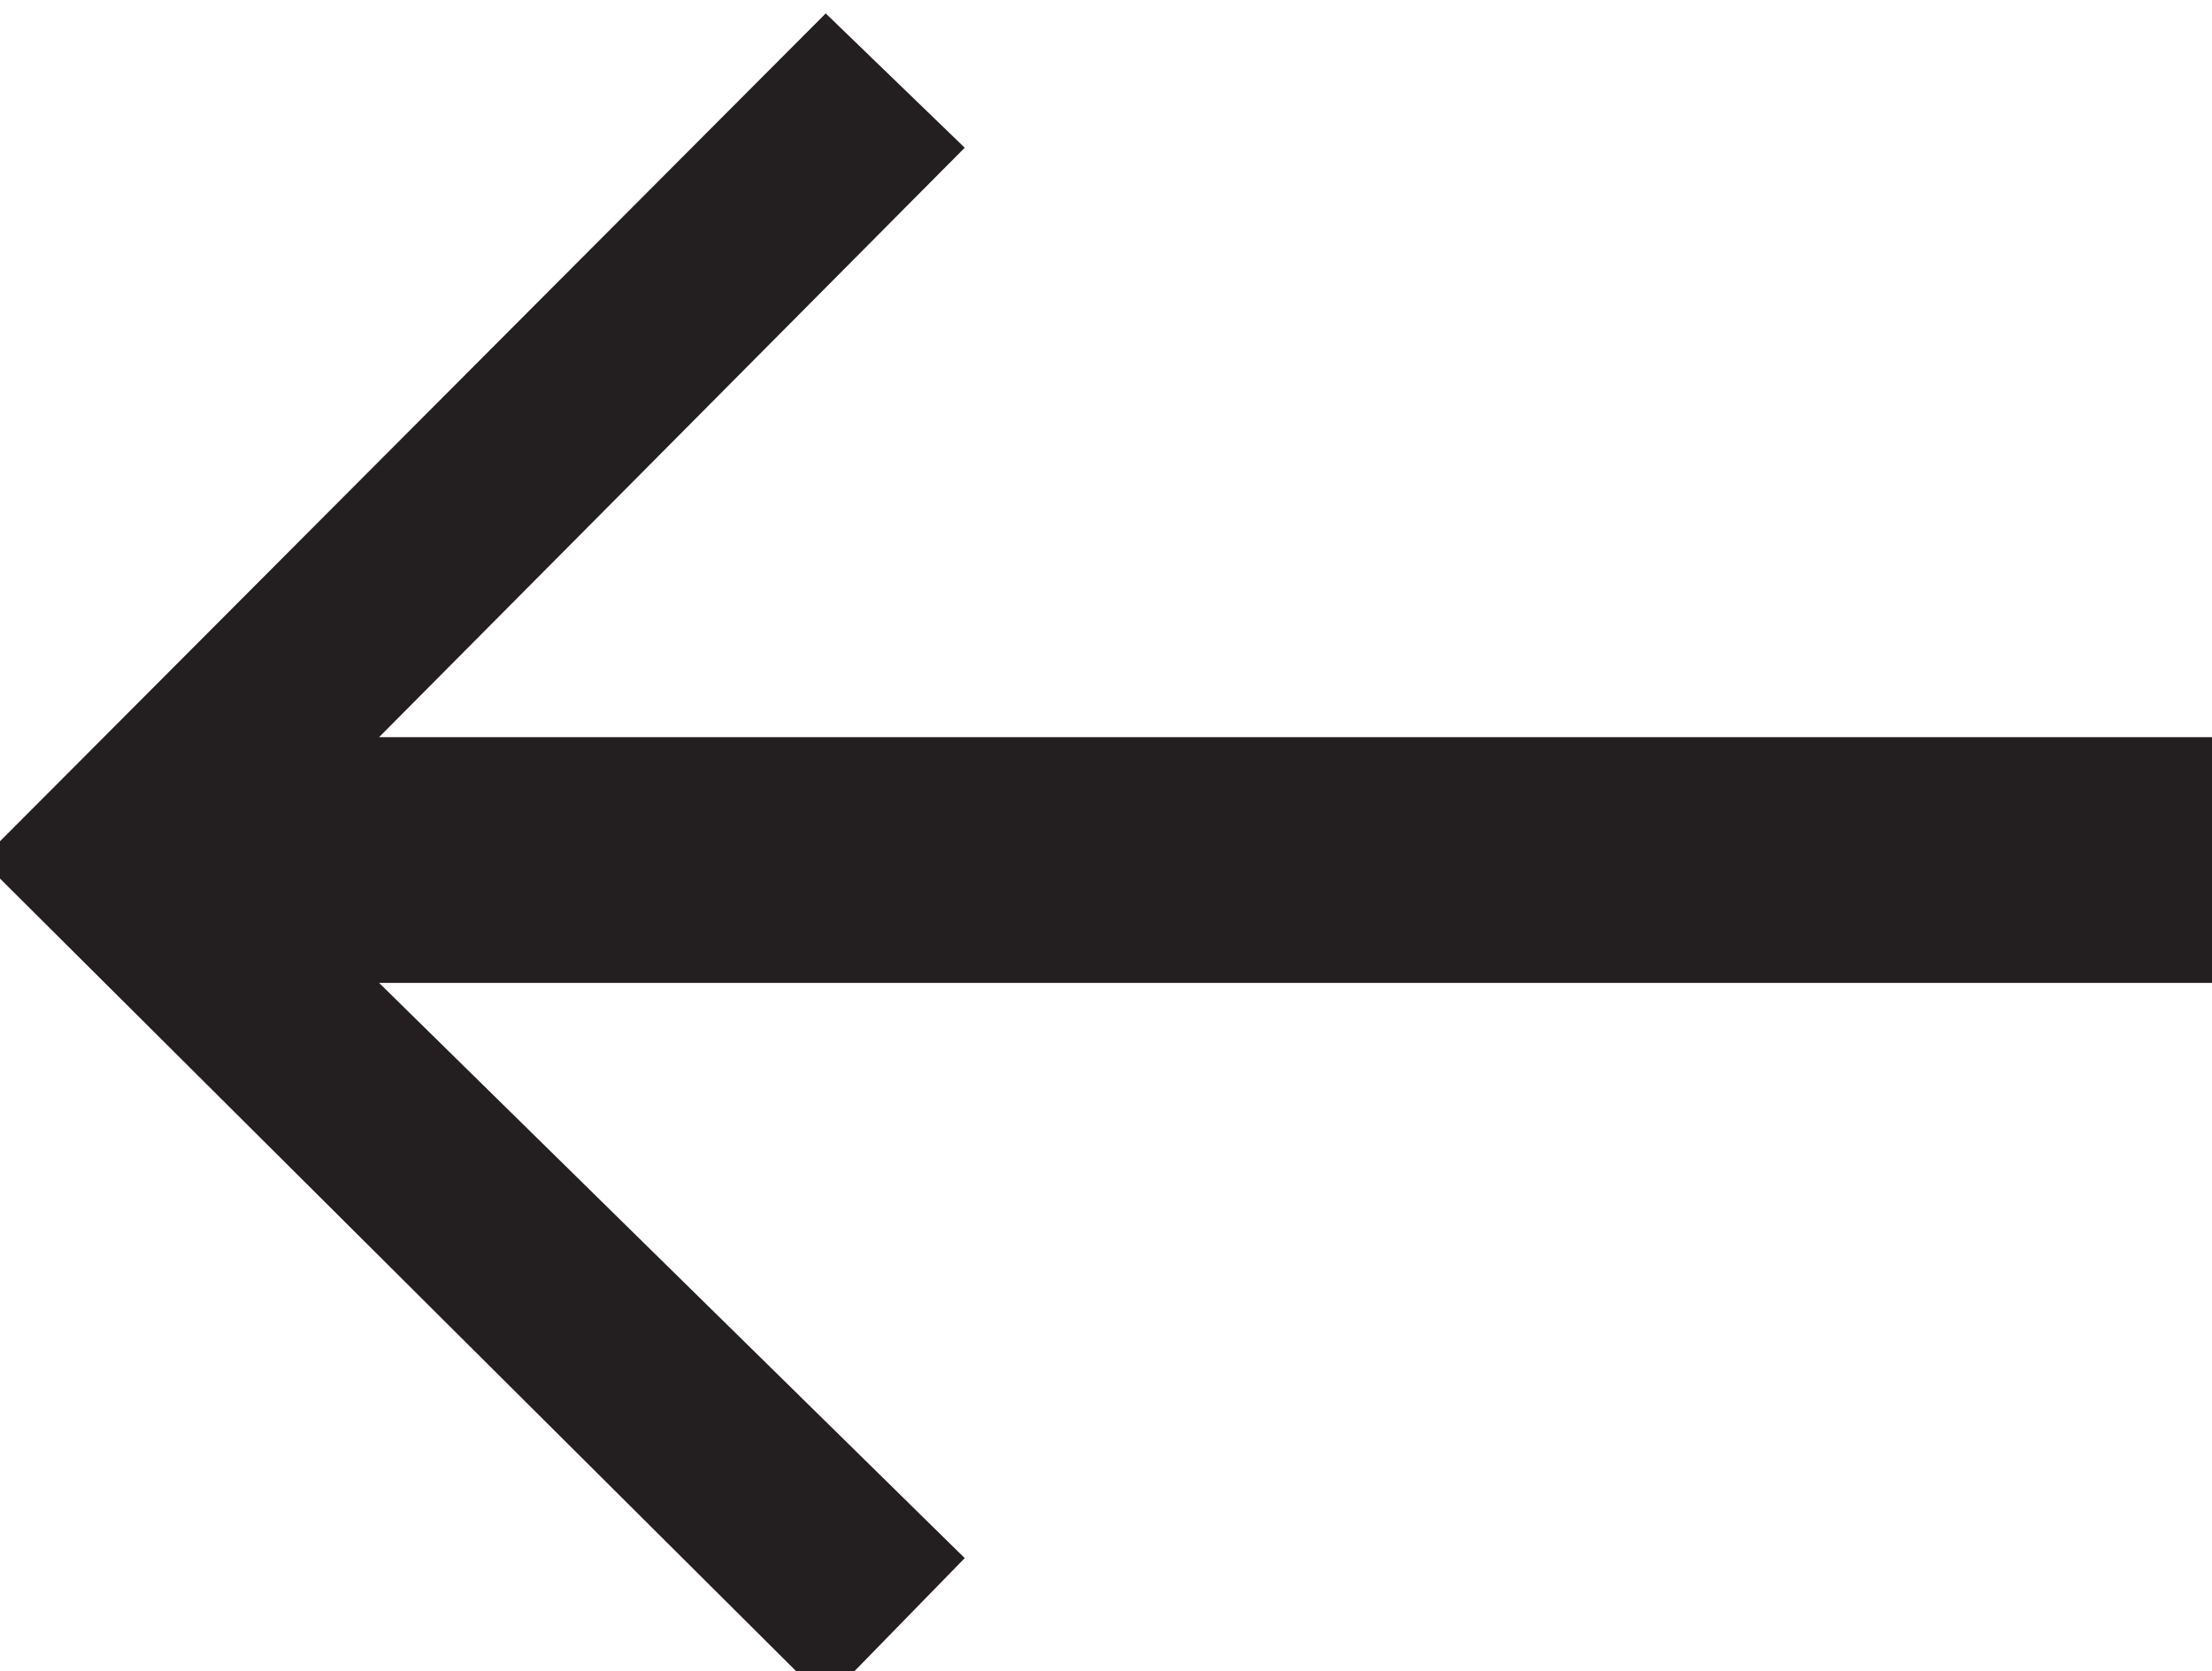
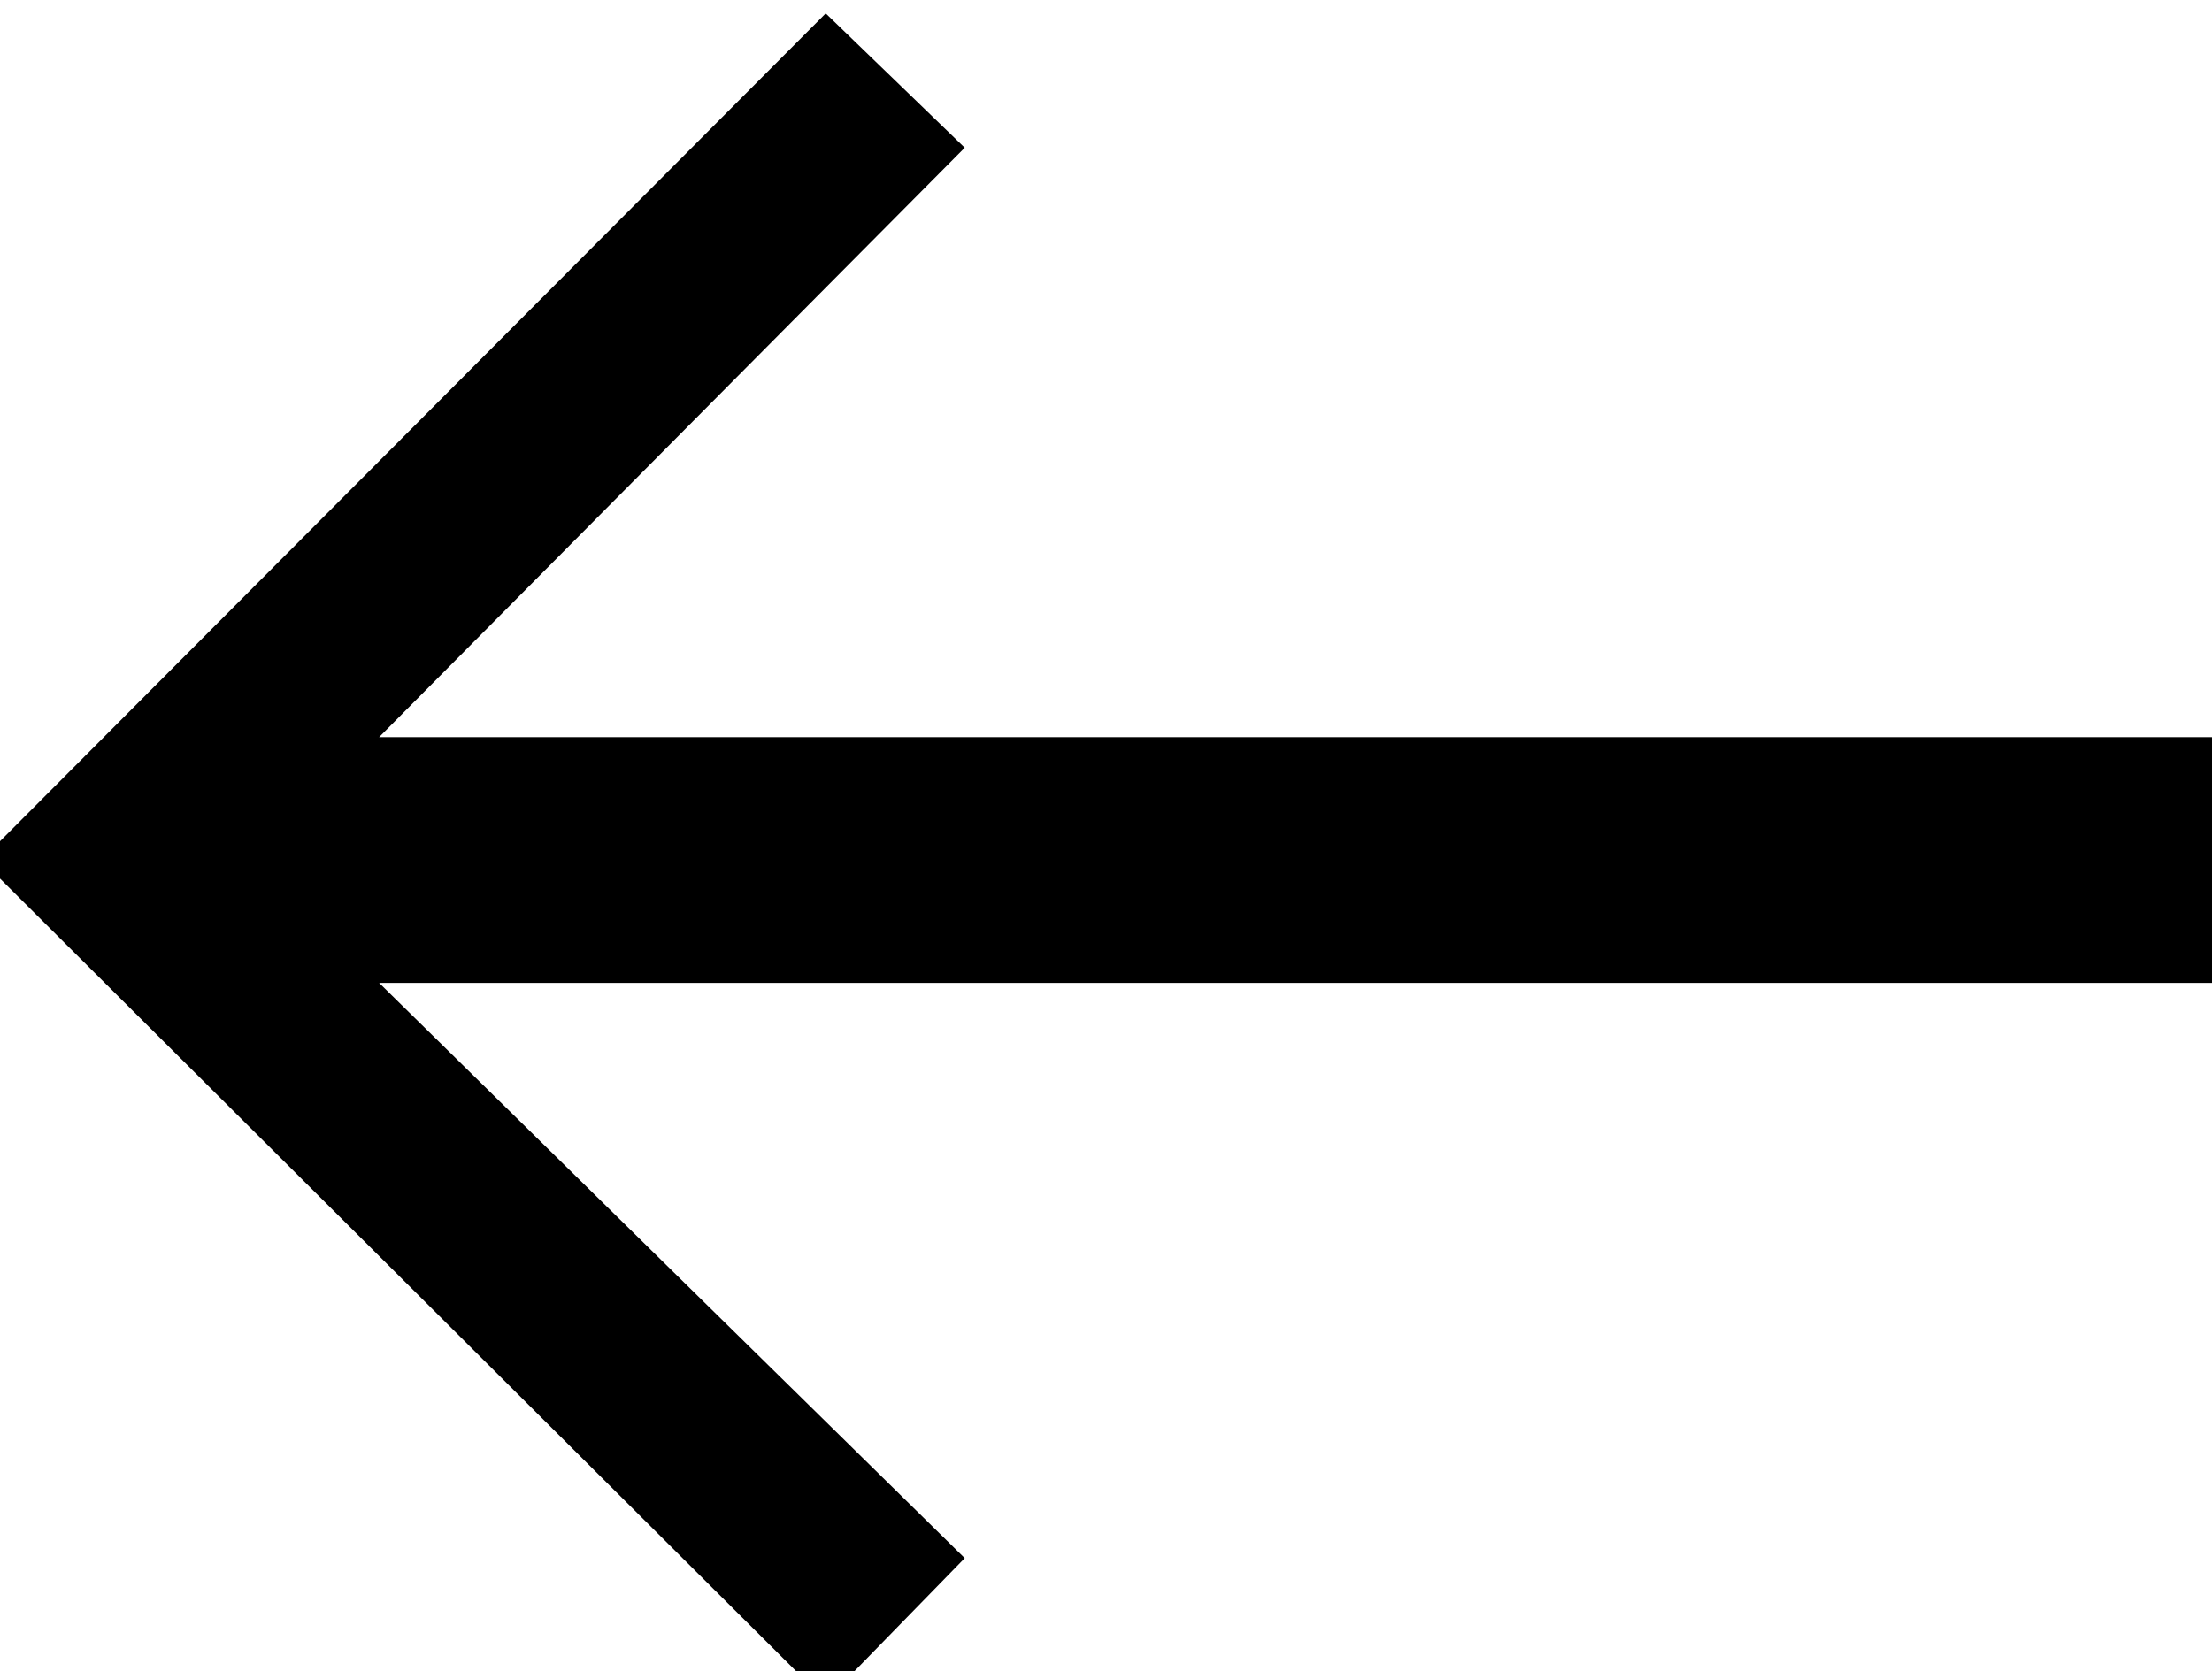
<svg xmlns="http://www.w3.org/2000/svg" enable-background="new 0 0 45 34" height="34px" id="Layer_1" version="1.1" viewBox="0 0 45 34" width="45px" xml:space="preserve">
-   <polygon fill="#231F20" points="19.626,31.705 7.712,20 45,20 45,15 7.712,15 19.626,3.006 16.798,0.273 -0.38,17.499   16.798,34.605 " />
+   <polygon fill="currentColor" points="19.626,31.705 7.712,20 45,20 45,15 7.712,15 19.626,3.006 16.798,0.273 -0.38,17.499   16.798,34.605 " />
</svg>
